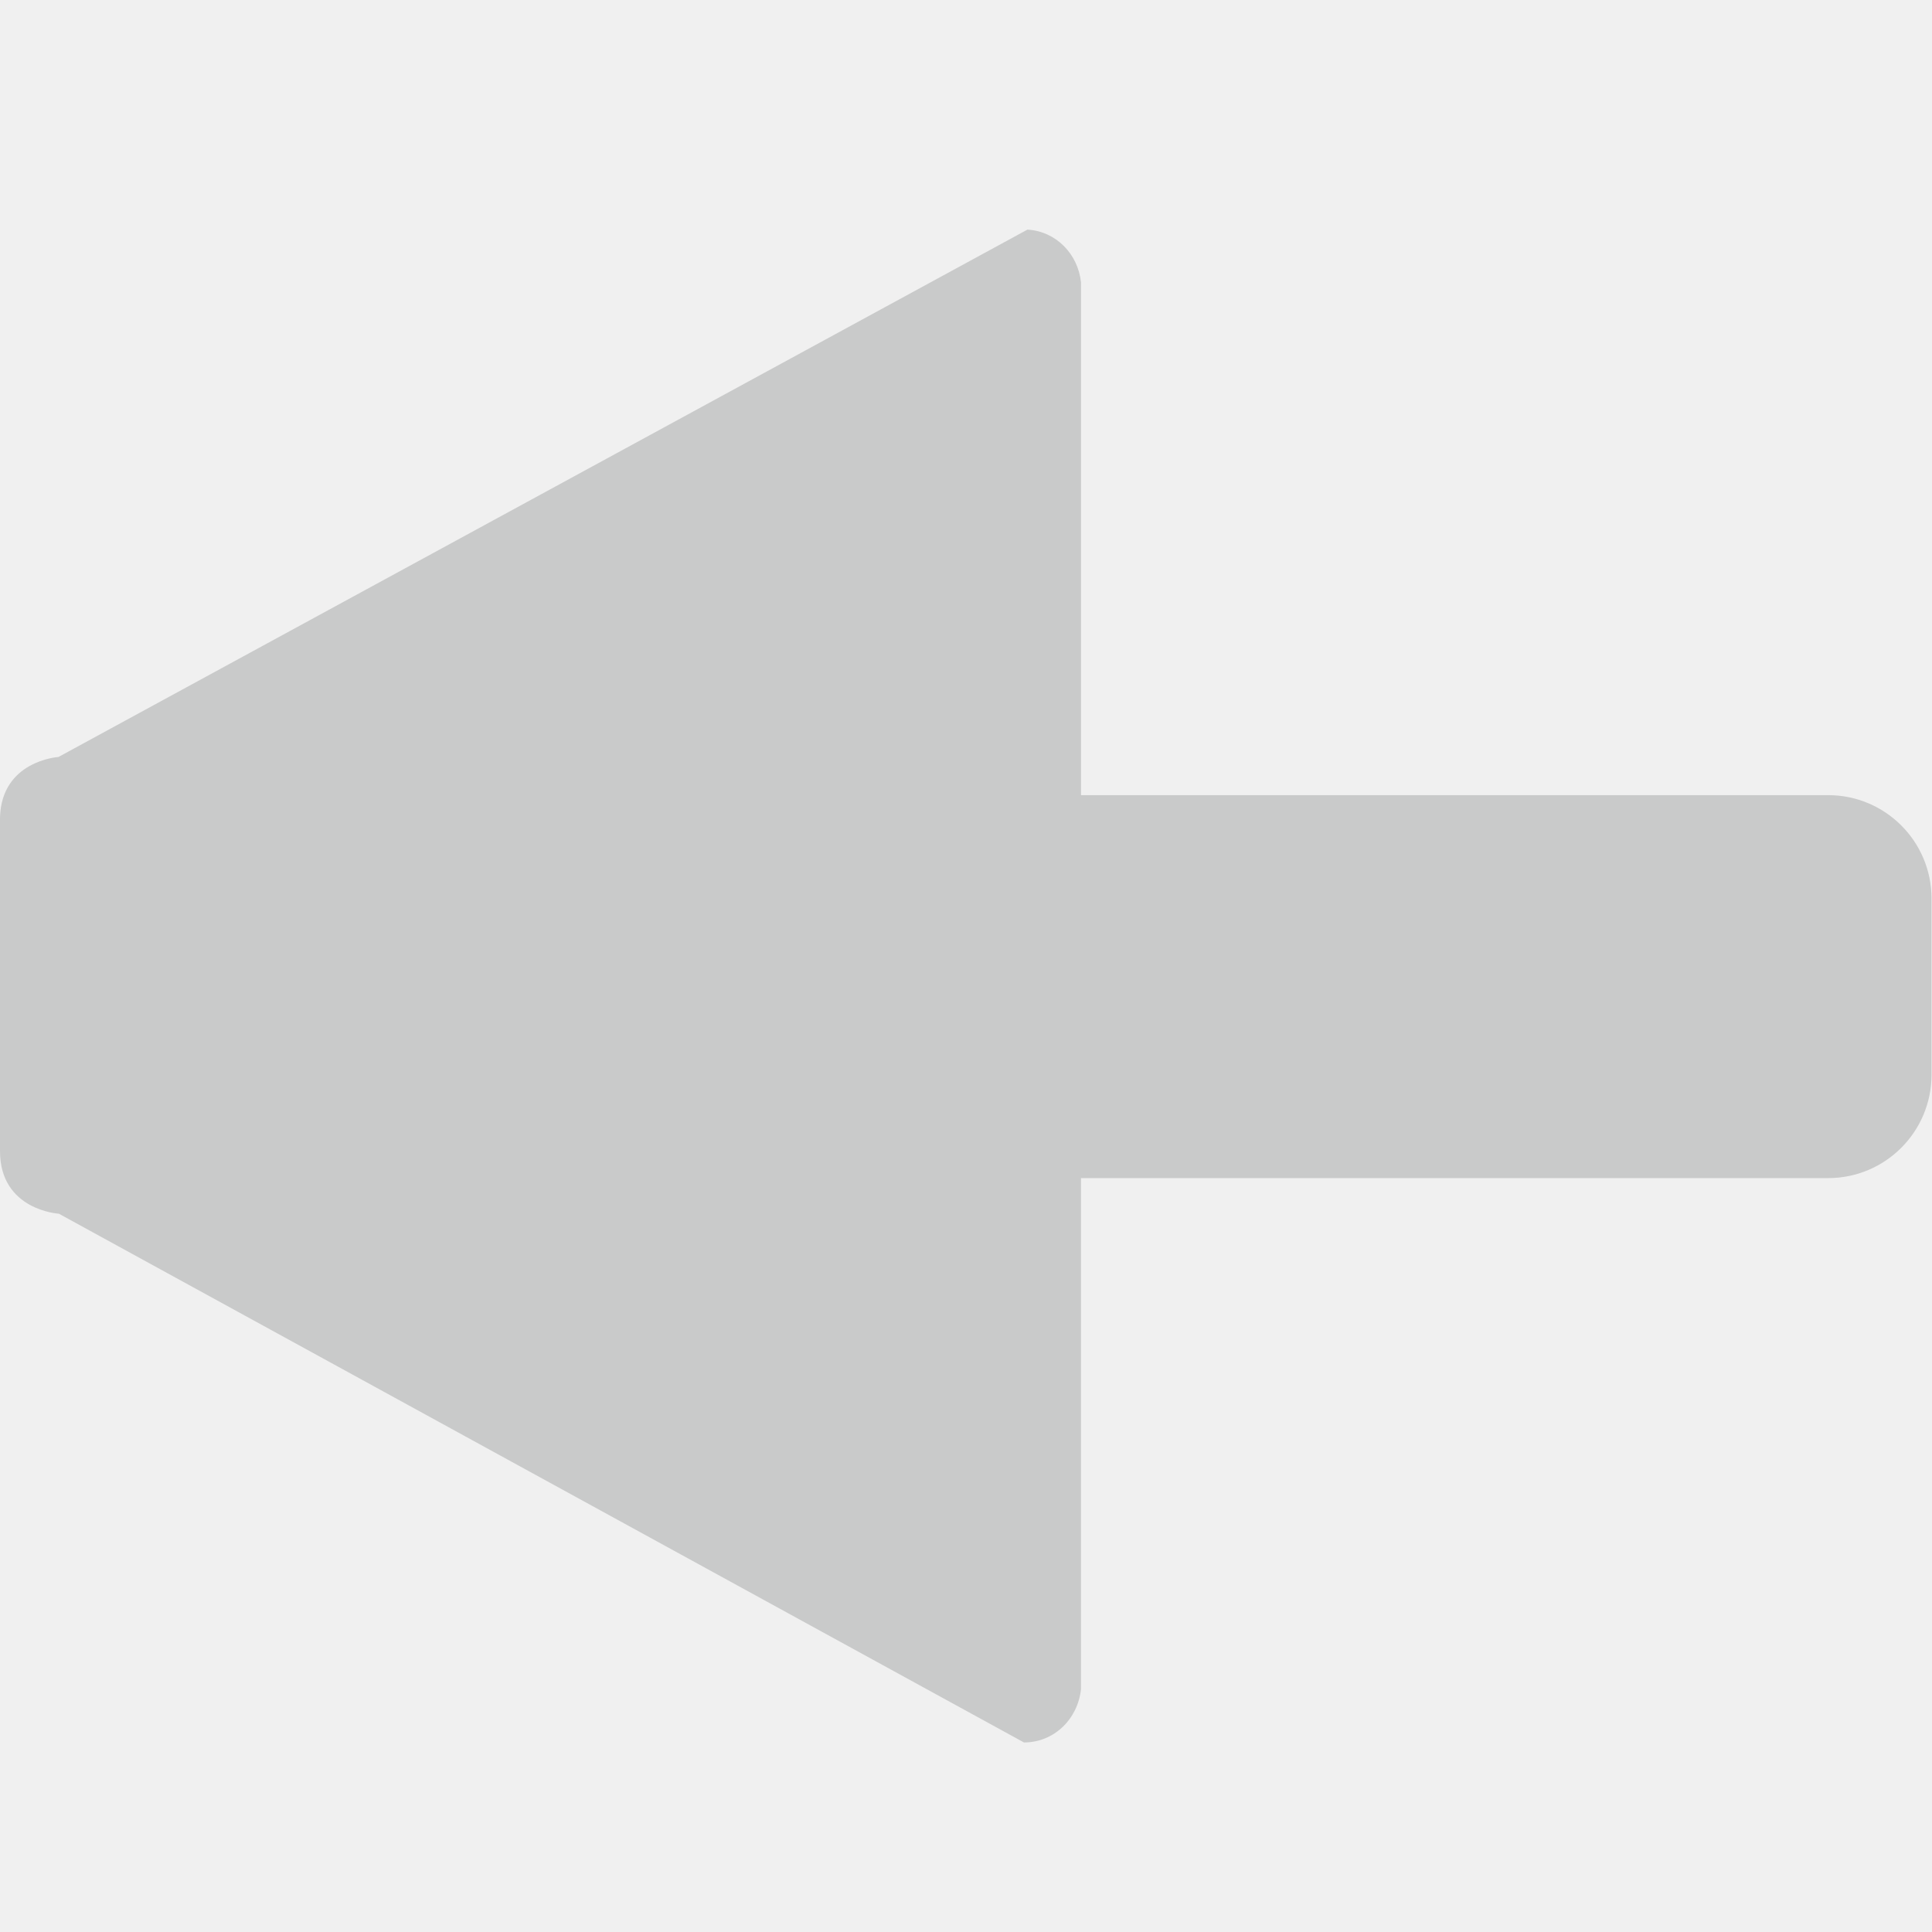
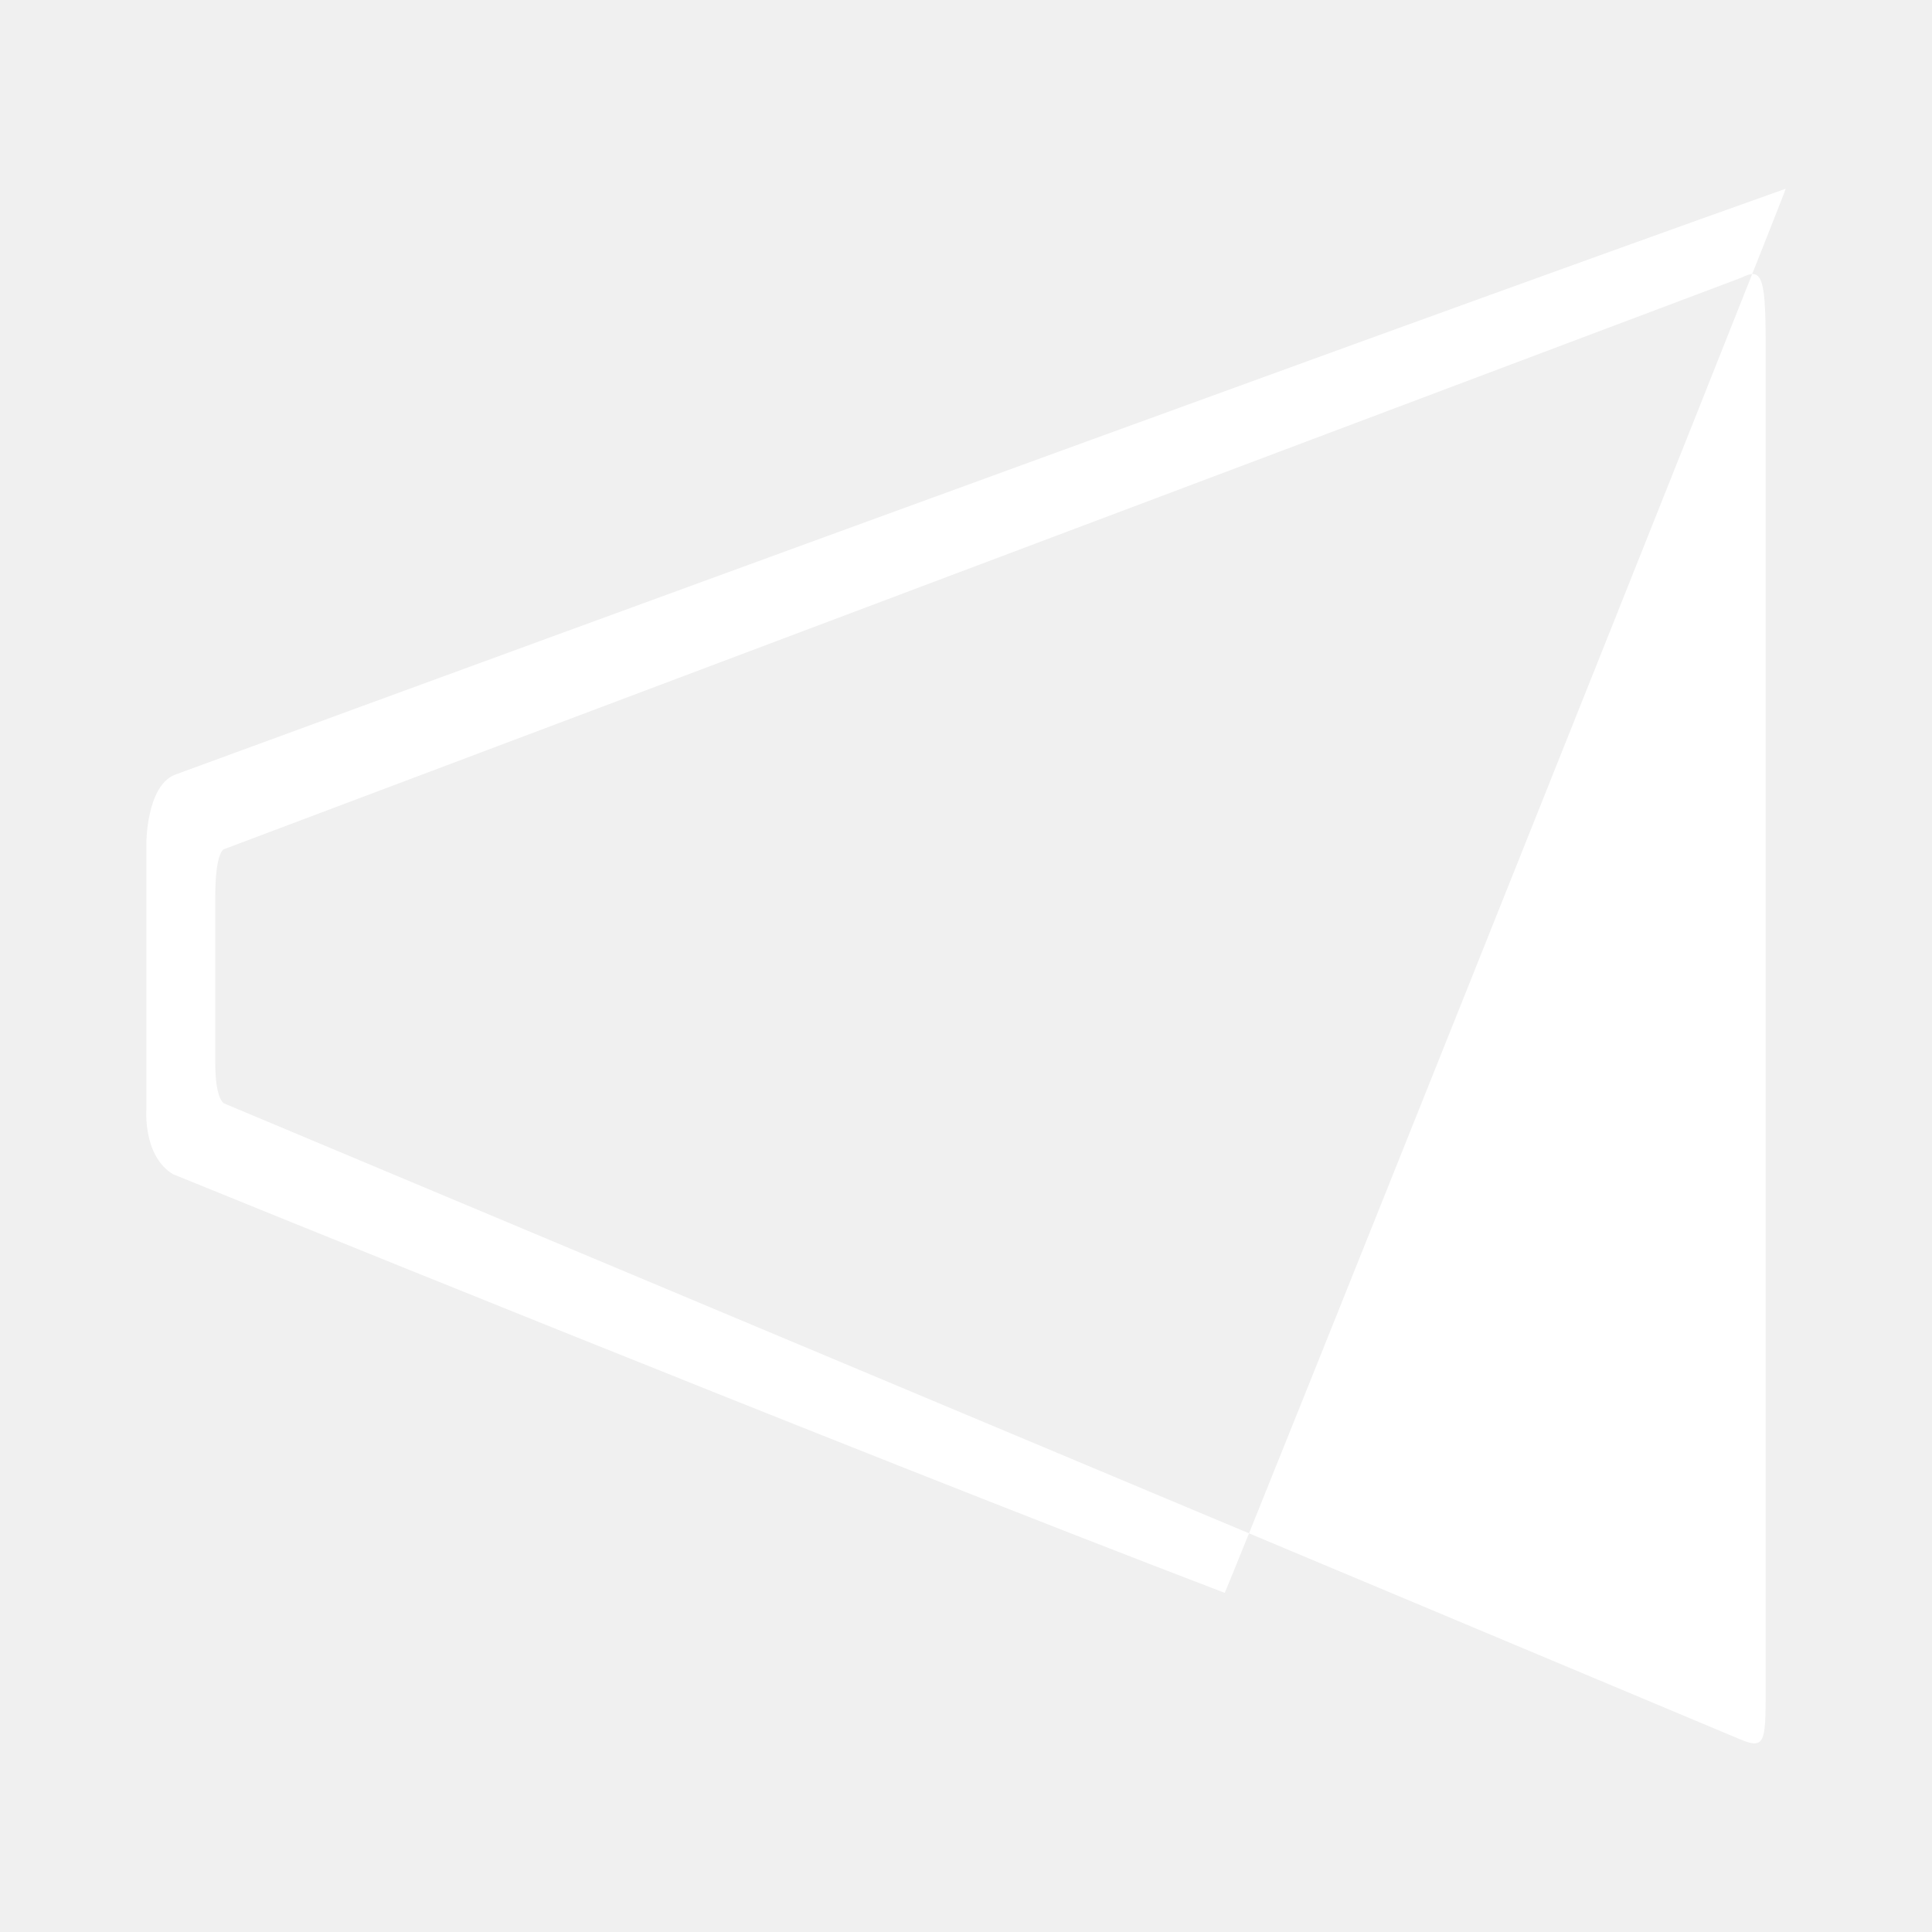
- <svg xmlns="http://www.w3.org/2000/svg" version="1.0" x="0px" y="0px" width="65px" height="65px" viewBox="0 0 65 65" enable-background="new 0 0 65 65" xml:space="preserve">
-   <g id="圖層_1">
- </g>
+ <svg xmlns="http://www.w3.org/2000/svg" version="1.0" id="圖層_1" x="0px" y="0px" width="65px" height="65px" viewBox="0 0 65 65" enable-background="new 0 0 65 65" xml:space="preserve">
  <g id="圖層_2">
-     <path fill="#C9CACA" d="M61.507,26.752H36.369V9.5c-0.1-0.955-0.839-1.718-1.802-1.775L1.966,25.468   C1.931,25.471,0.056,25.603,0,27.499v11.227c0,1.997,1.981,2.108,1.981,2.108l32.469,17.789c1.02,0,1.813-0.795,1.918-1.789V39.636   h25.138c1.921,0,3.478-1.558,3.478-3.479V30.23C64.985,28.31,63.428,26.752,61.507,26.752z" />
+     <path fill="#FFFFFF" d="M4.924,28.367v8.953h0.001c0,0-0.124,1.567,0.894,2.184c0,0,22.884,9.316,35.384,14.085   C41.254,53.607,60.137,6.33,60.078,6.35c-14,4.971-54.208,19.721-54.208,19.721C4.924,26.465,4.924,28.367,4.924,28.367z    M59.403,11.444v44.953c0,2.186,0.05,2.506-0.884,2.11L7.546,37.126c0,0-0.304-0.099-0.304-1.369v-5.571   c0-1.514,0.281-1.615,0.297-1.617L58.572,9.348C59.225,9.028,59.403,9.166,59.403,11.444z" />
  </g>
</svg>
